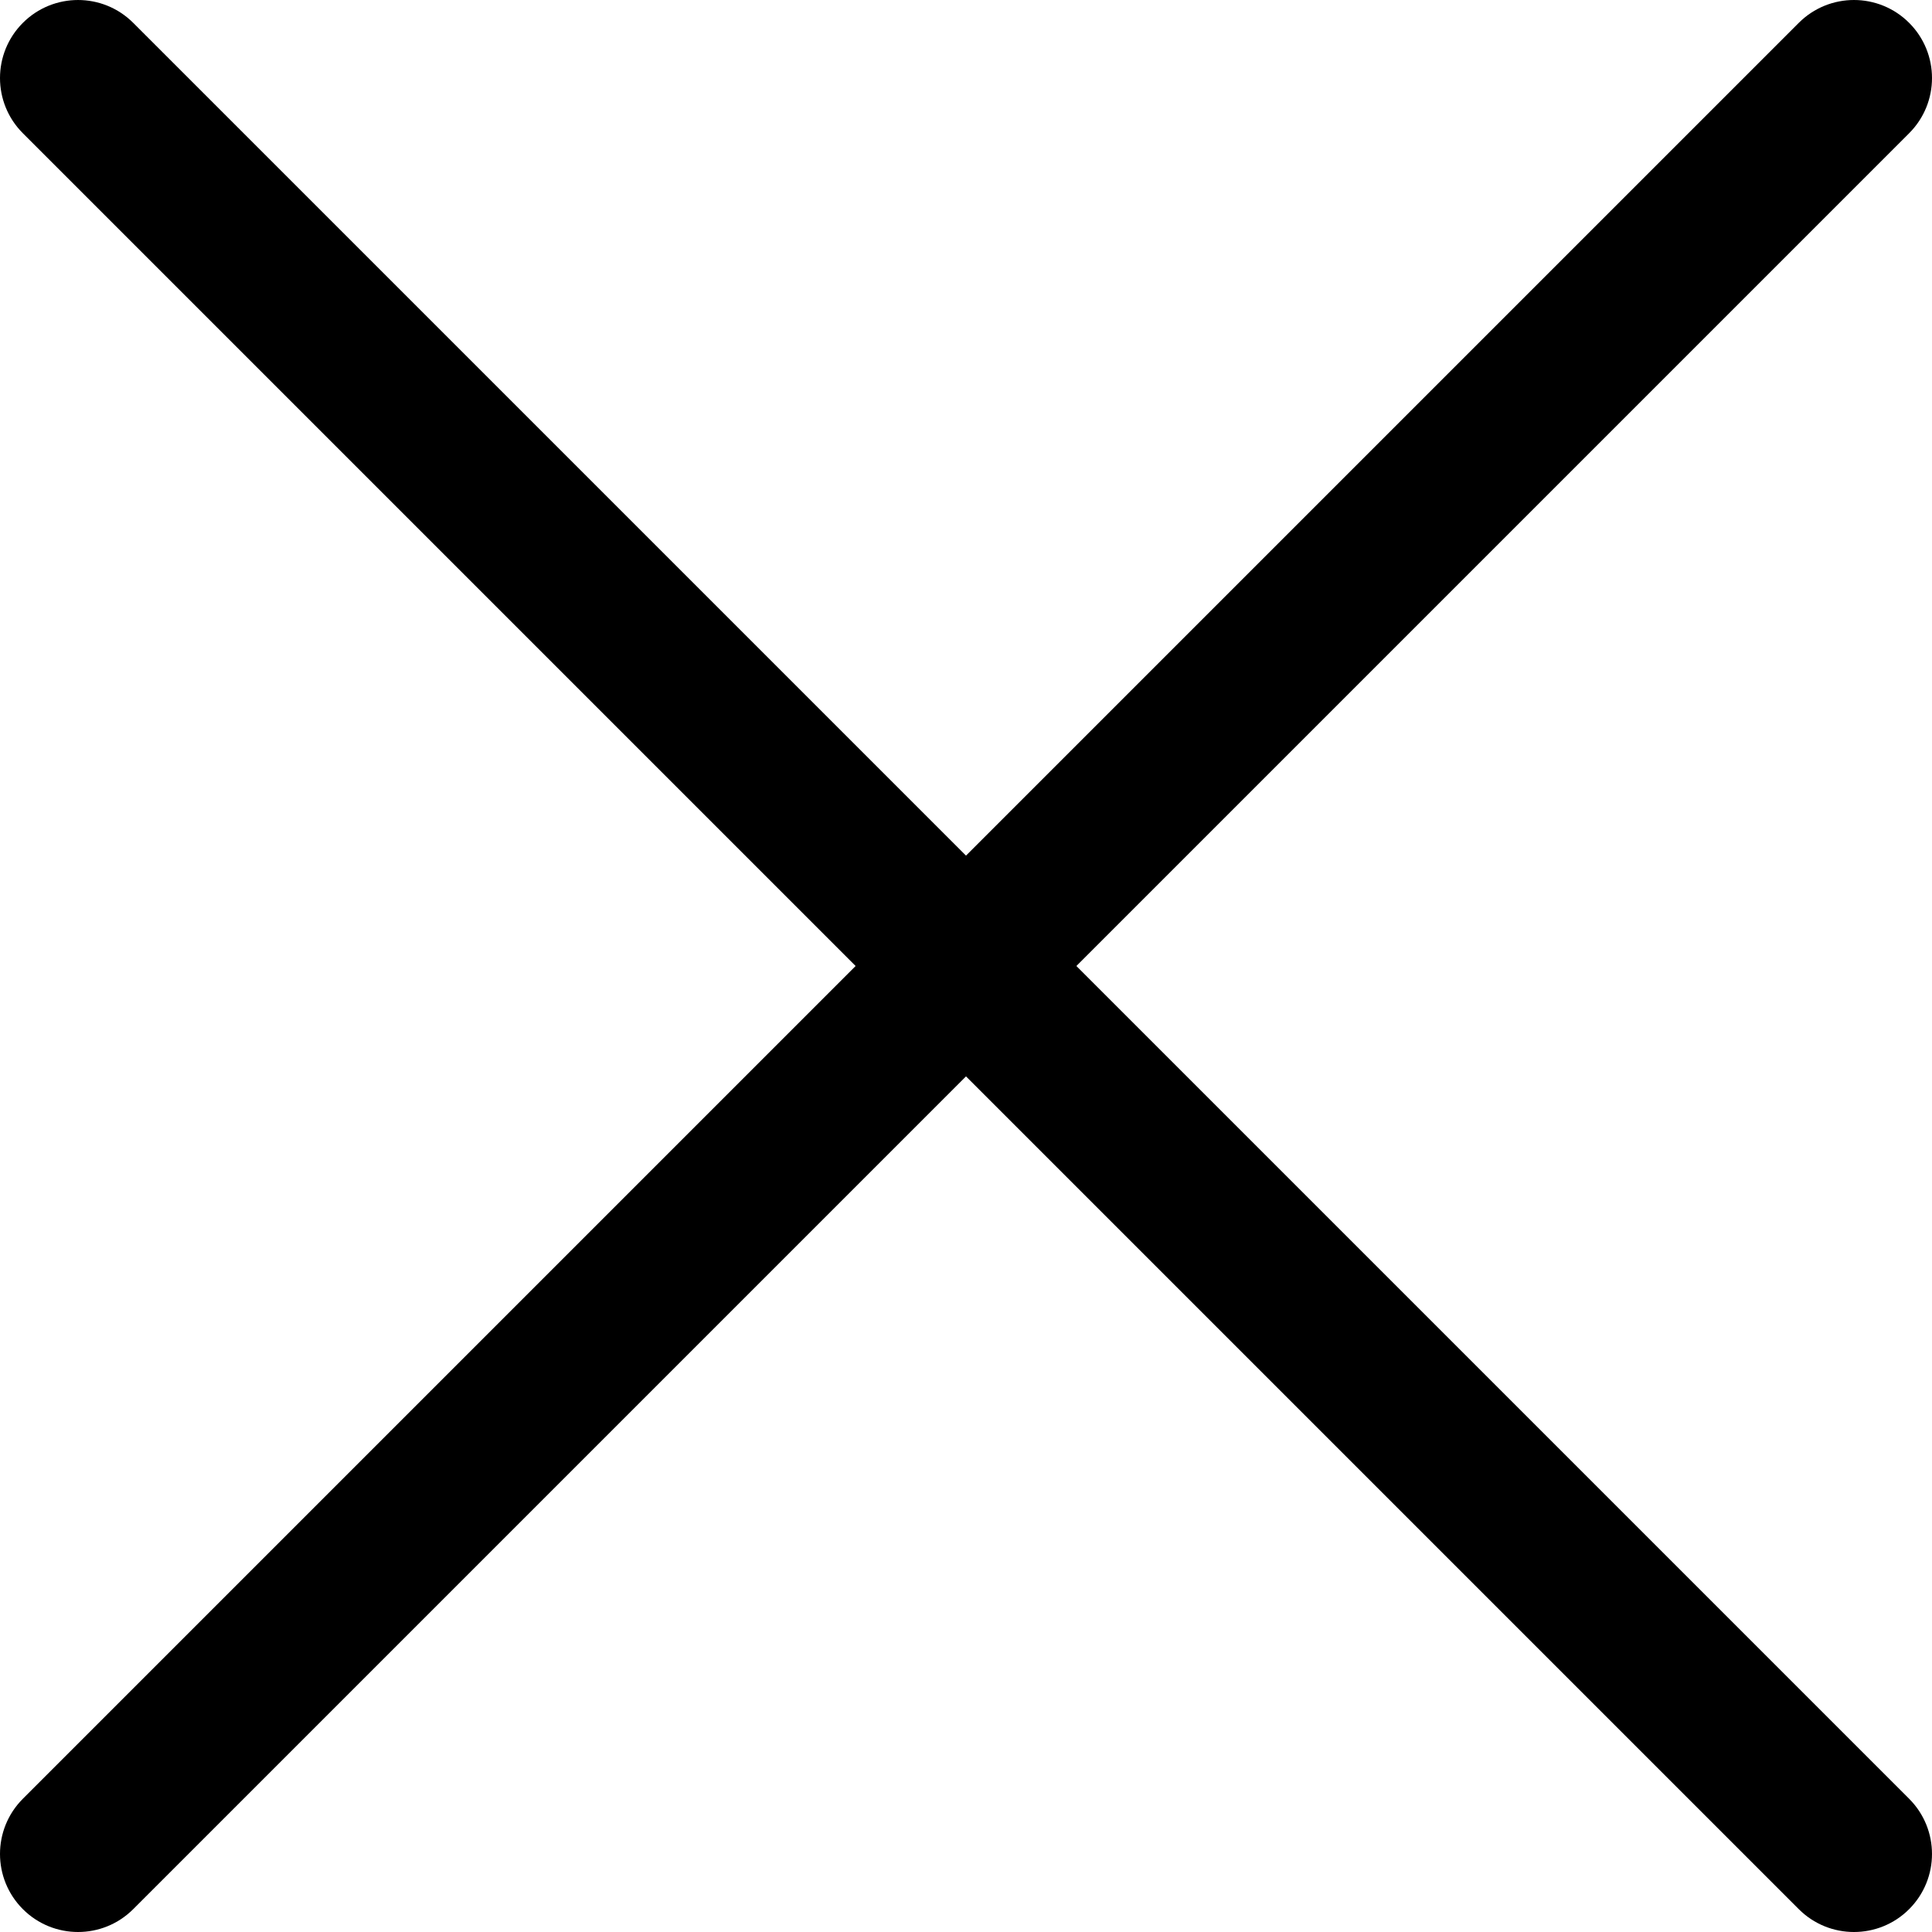
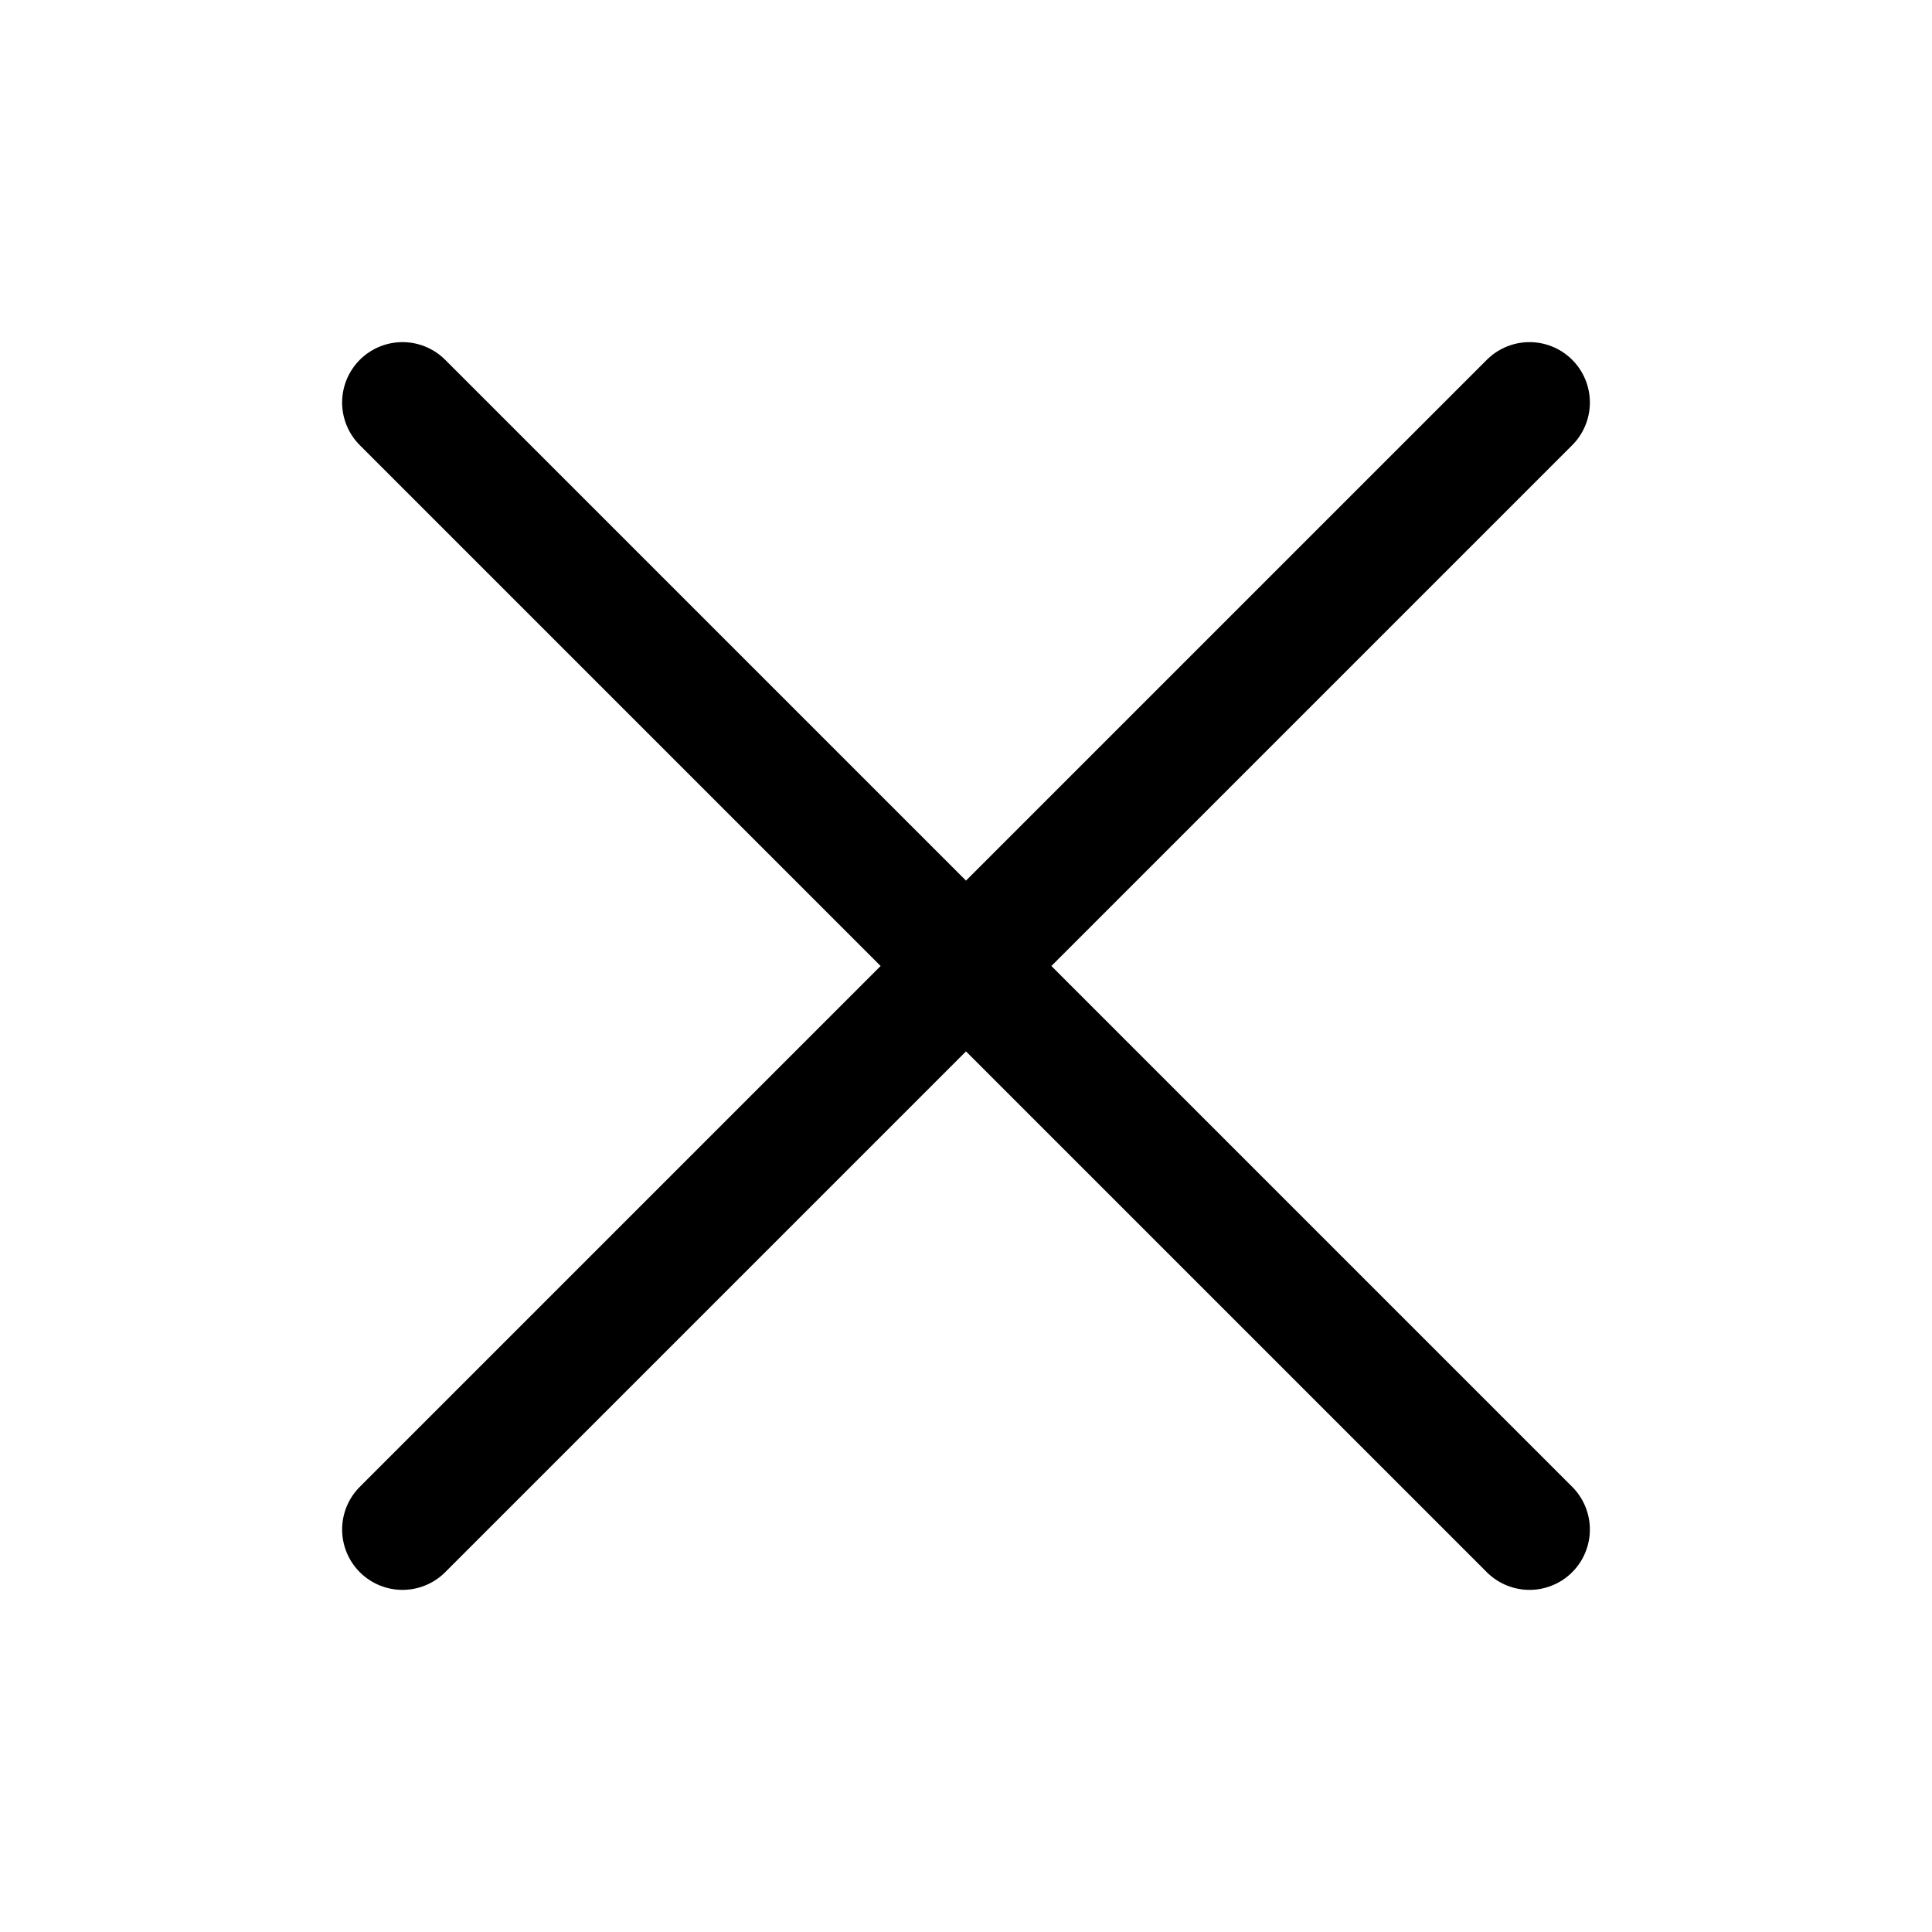
- <svg xmlns="http://www.w3.org/2000/svg" version="1.1" id="Layer_1" x="0px" y="0px" viewBox="0 0 512 512" style="enable-background:new 0 0 512 512;" xml:space="preserve">
-   <g>
-     <g>
-       <path d="M505.943,6.058c-8.077-8.077-21.172-8.077-29.249,0L6.058,476.693c-8.077,8.077-8.077,21.172,0,29.249    C10.096,509.982,15.39,512,20.683,512c5.293,0,10.586-2.019,14.625-6.059L505.943,35.306    C514.019,27.23,514.019,14.135,505.943,6.058z" />
-     </g>
-   </g>
-   <g>
-     <g>
-       <path d="M505.942,476.694L35.306,6.059c-8.076-8.077-21.172-8.077-29.248,0c-8.077,8.076-8.077,21.171,0,29.248l470.636,470.636    c4.038,4.039,9.332,6.058,14.625,6.058c5.293,0,10.587-2.019,14.624-6.057C514.018,497.866,514.018,484.771,505.942,476.694z" />
-     </g>
-   </g>
-   <g>
- </g>
-   <g>
- </g>
-   <g>
- </g>
-   <g>
- </g>
-   <g>
- </g>
-   <g>
- </g>
-   <g>
- </g>
-   <g>
- </g>
-   <g>
- </g>
-   <g>
- </g>
-   <g>
- </g>
-   <g>
- </g>
-   <g>
- </g>
-   <g>
- </g>
-   <g>
- </g>
+ <svg xmlns="http://www.w3.org/2000/svg" width="32" height="32" viewBox="0 0 24 24">
+   <path fill="none" stroke="currentColor" stroke-linecap="round" stroke-linejoin="round" stroke-width="1.5" d="M19 5L5 19M5 5l14 14" color="currentColor" />
</svg>
